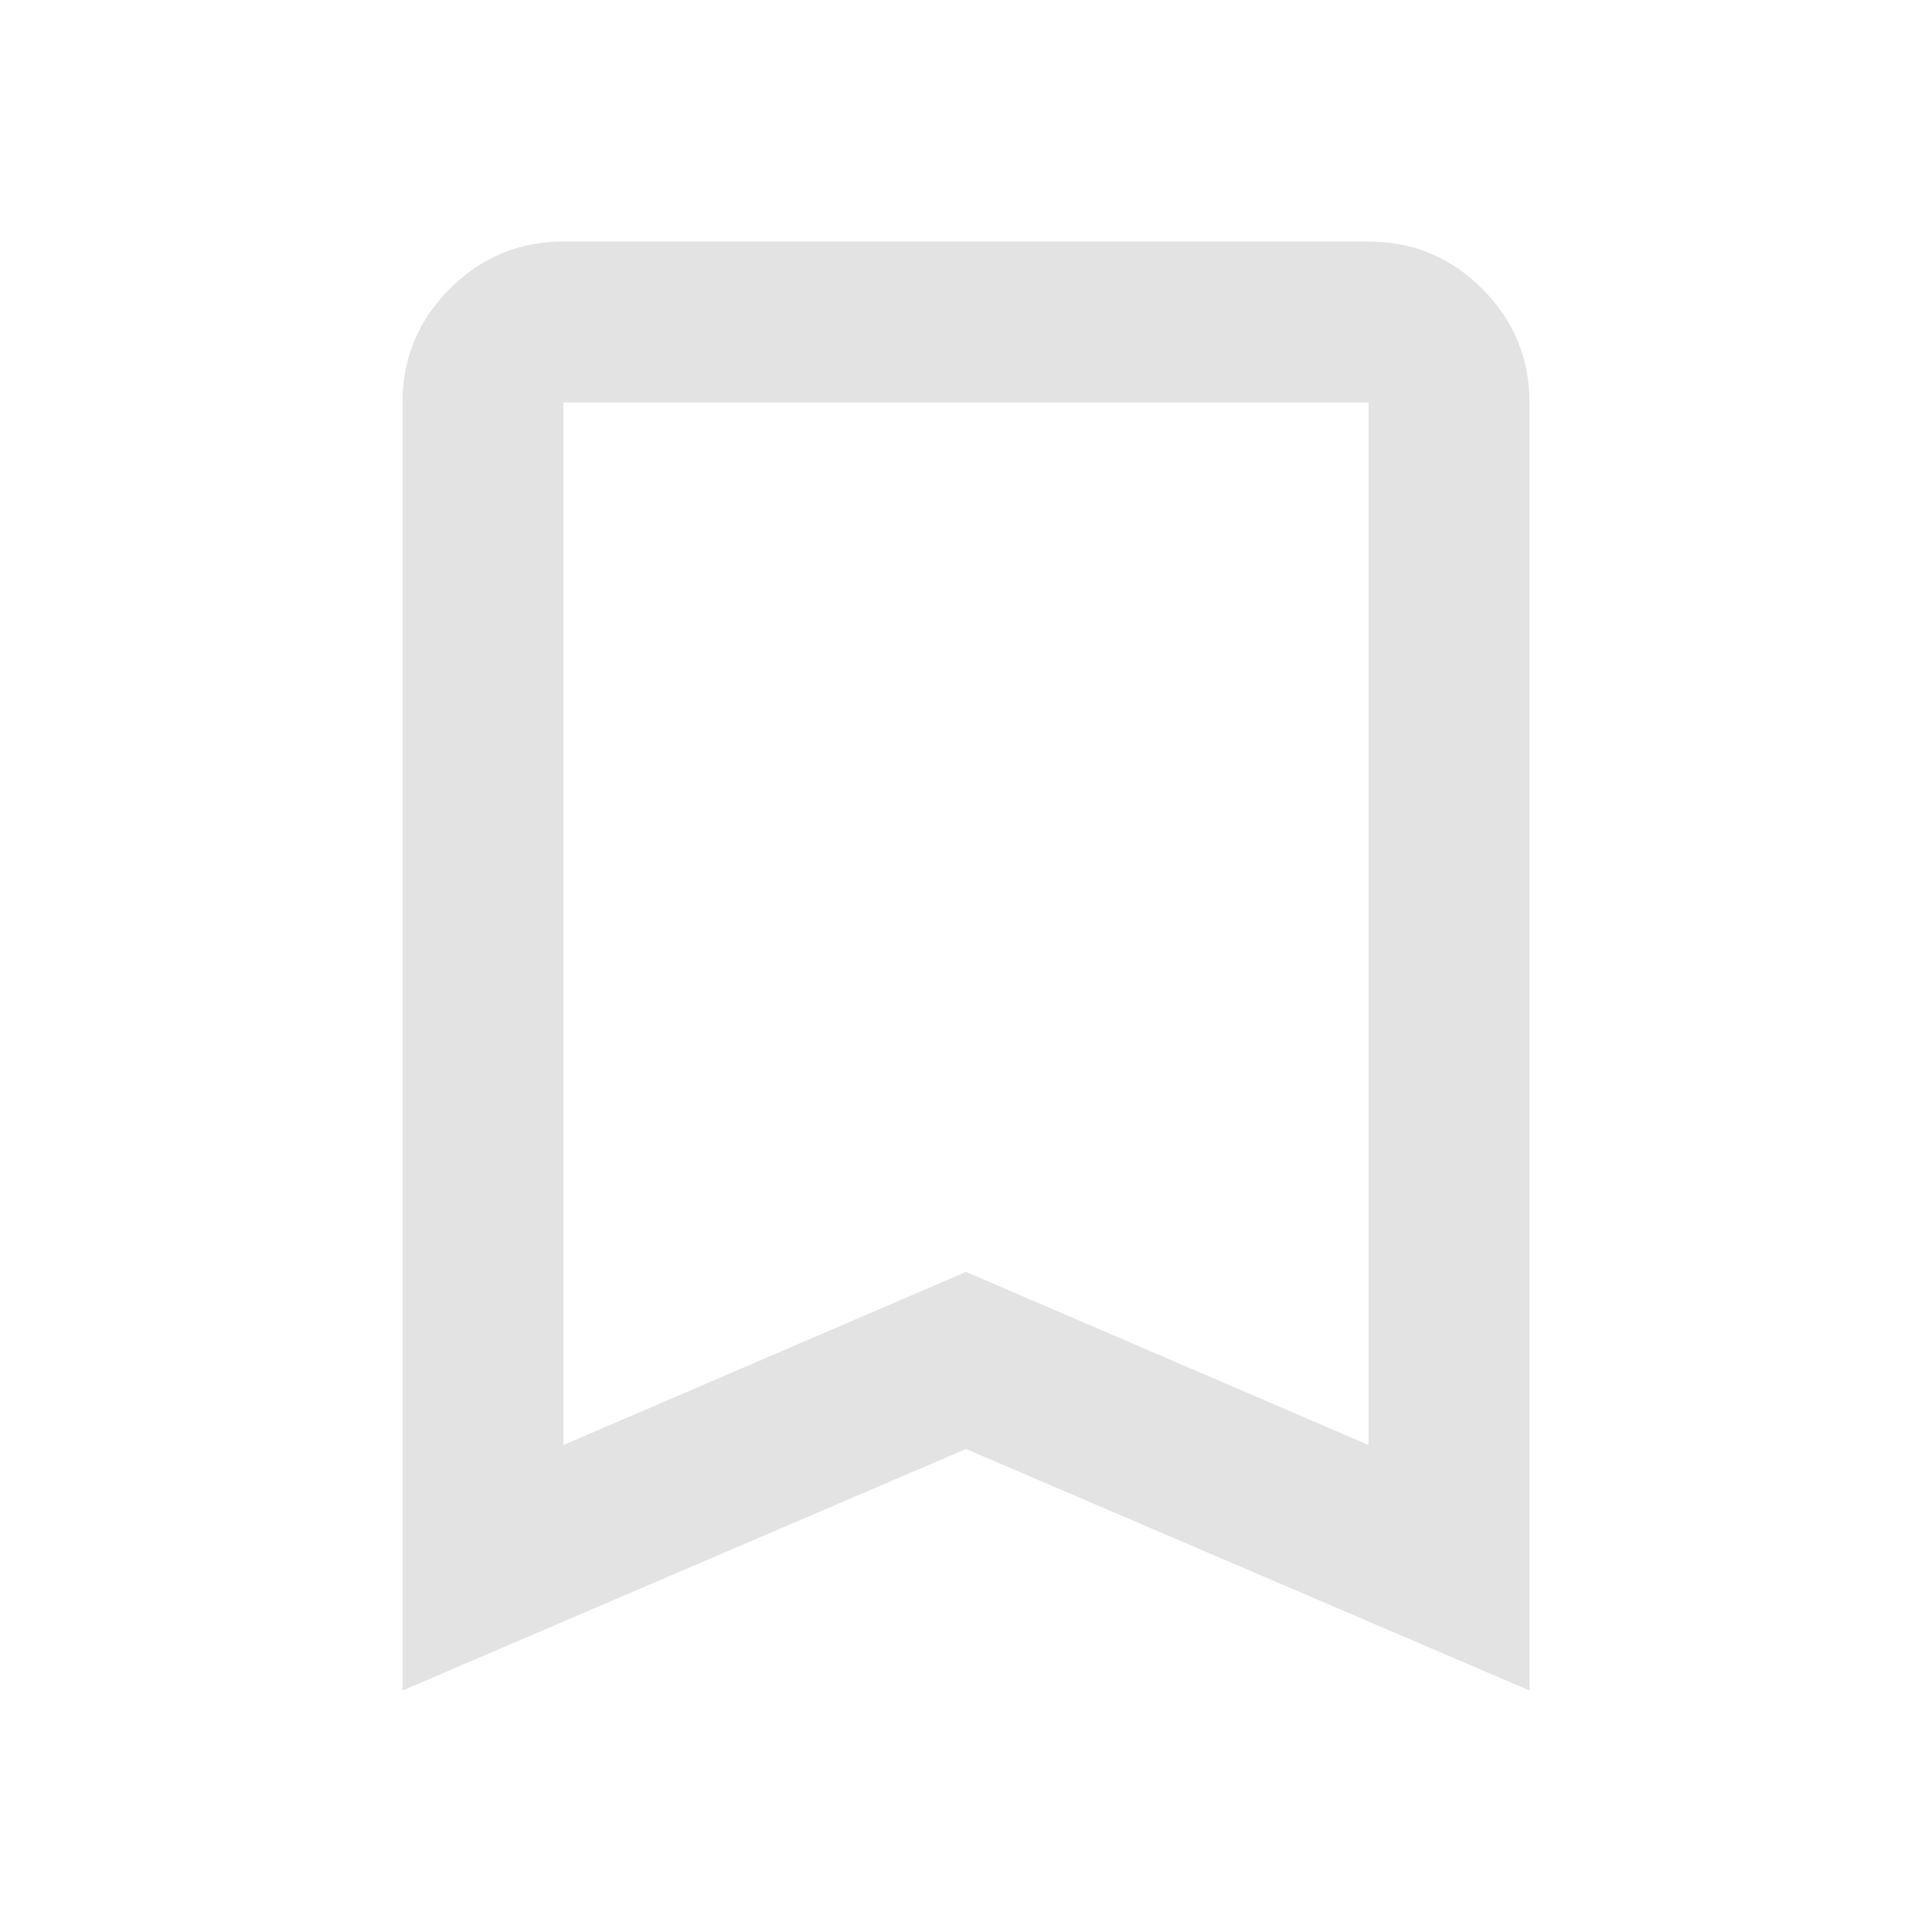
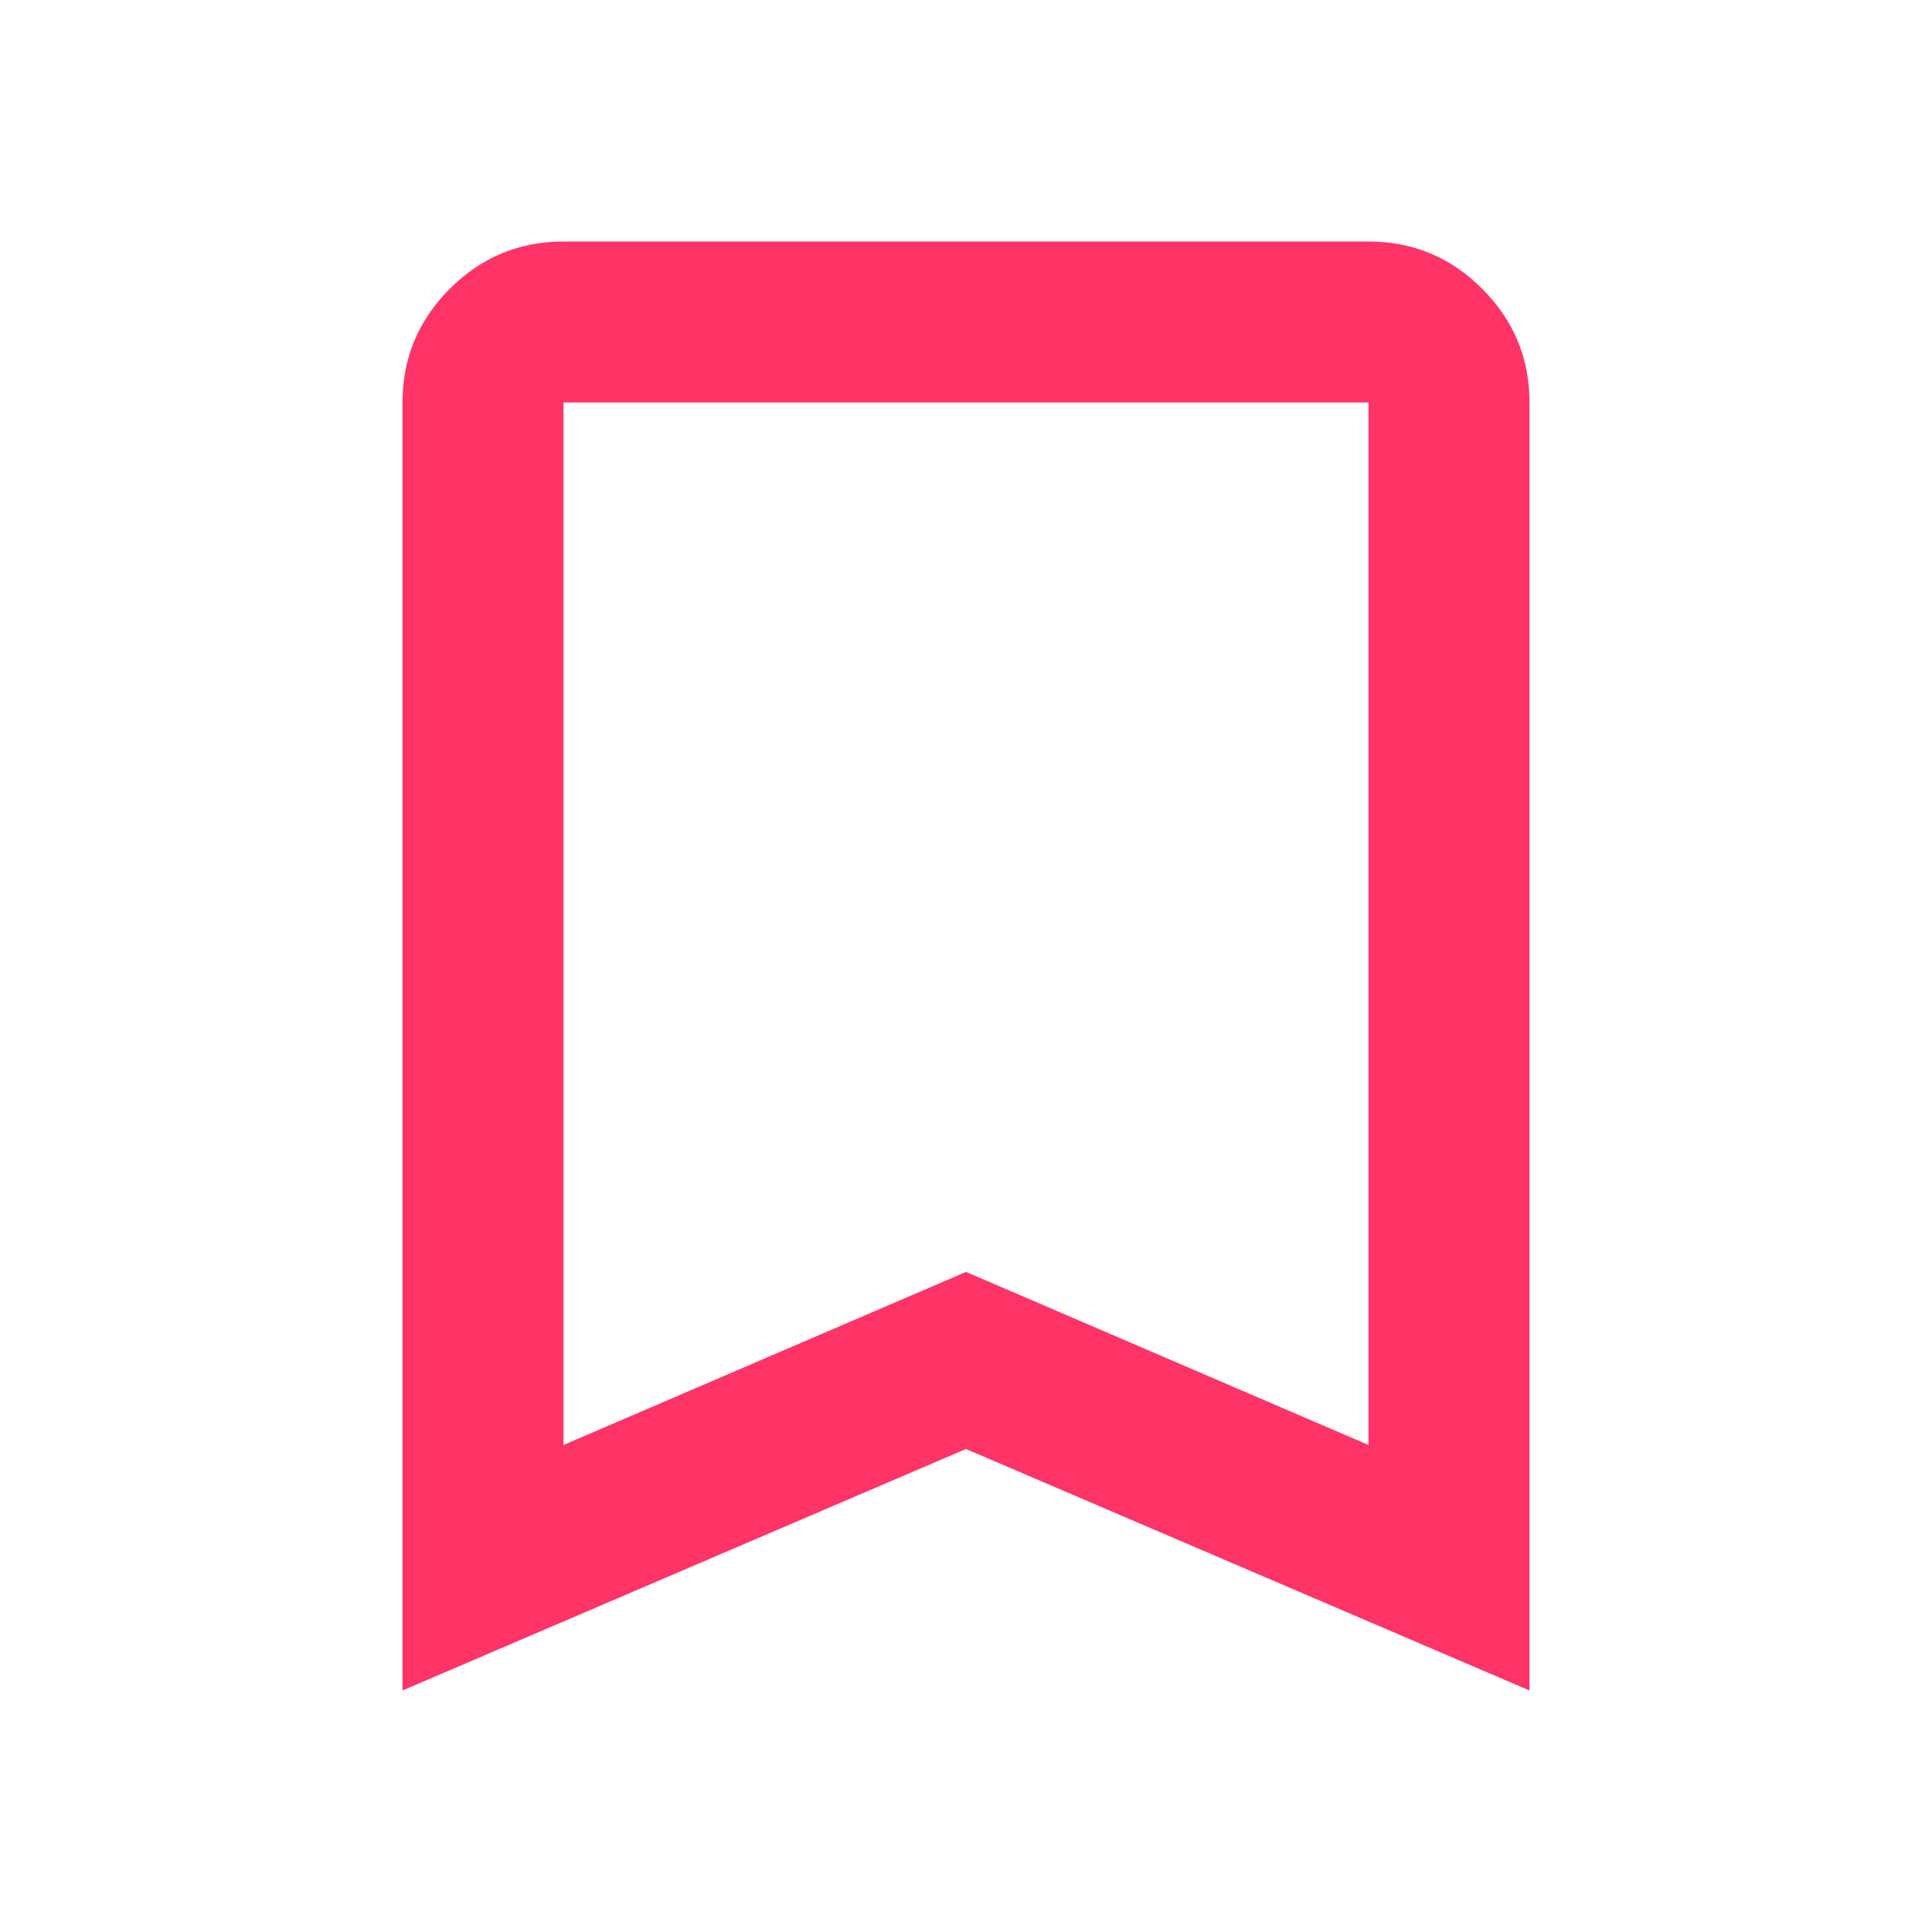
- <svg xmlns="http://www.w3.org/2000/svg" height="24px" viewBox="0 -960 960 960" width="24px" fill="#e3e3e3">
+ <svg xmlns="http://www.w3.org/2000/svg" height="24px" viewBox="0 -960 960 960" width="24px" fill="#FF3366">
  <path d="M200-120v-640q0-33 23.5-56.5T280-840h400q33 0 56.5 23.5T760-760v640L480-240 200-120Zm80-122 200-86 200 86v-518H280v518Zm0-518h400-400Z" />
</svg>
